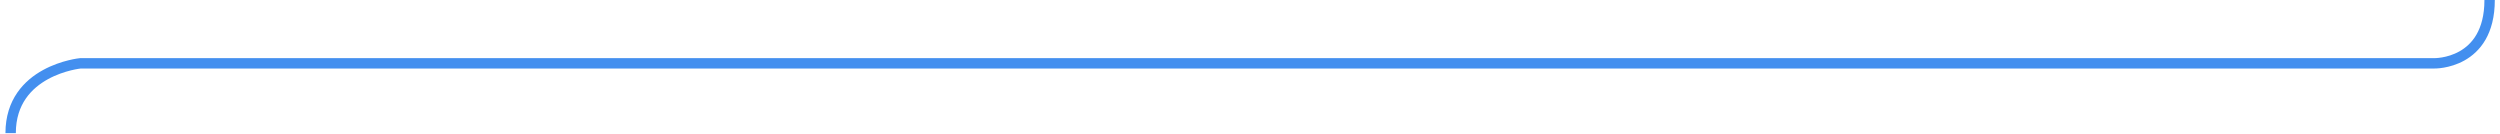
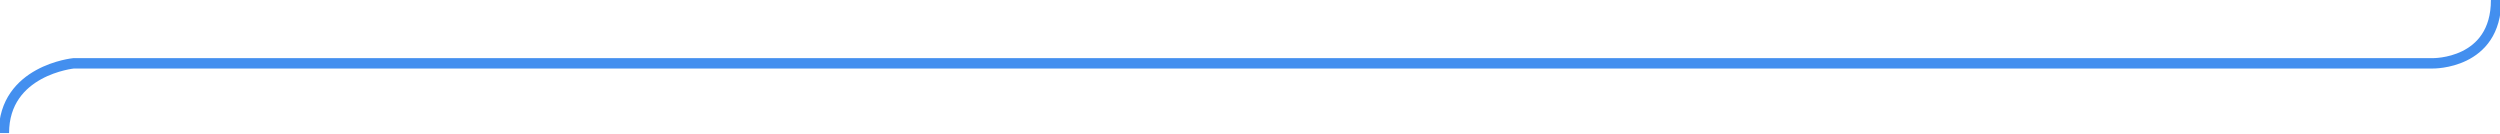
- <svg xmlns="http://www.w3.org/2000/svg" version="1.1" id="Layer_1" x="0px" y="0px" viewBox="0 0 963.3 51.3" style="enable-background:new 0 0 963.3 51.3;" xml:space="preserve">
-   <style type="text/css">
- 	.st0{fill:none;stroke:#438FEF;stroke-width:4;}
- </style>
-   <path class="st0" d="M959.3,0c0,24.9-21.3,24.4-21.3,24.4H31c0,0-26.9,2.6-26.9,26.9" />
+ <svg xmlns="http://www.w3.org/2000/svg" width="963.306" height="51.271" viewBox="0 0 963.306 51.271">
+   <path d="M15320.259,7584.062c0,24.858-24.4,24.4-24.4,24.4h-909.038s-26.87,2.634-26.87,26.874" transform="translate(-14358.453 -7584.062)" fill="none" stroke="#438fef" stroke-width="4" />
</svg>
